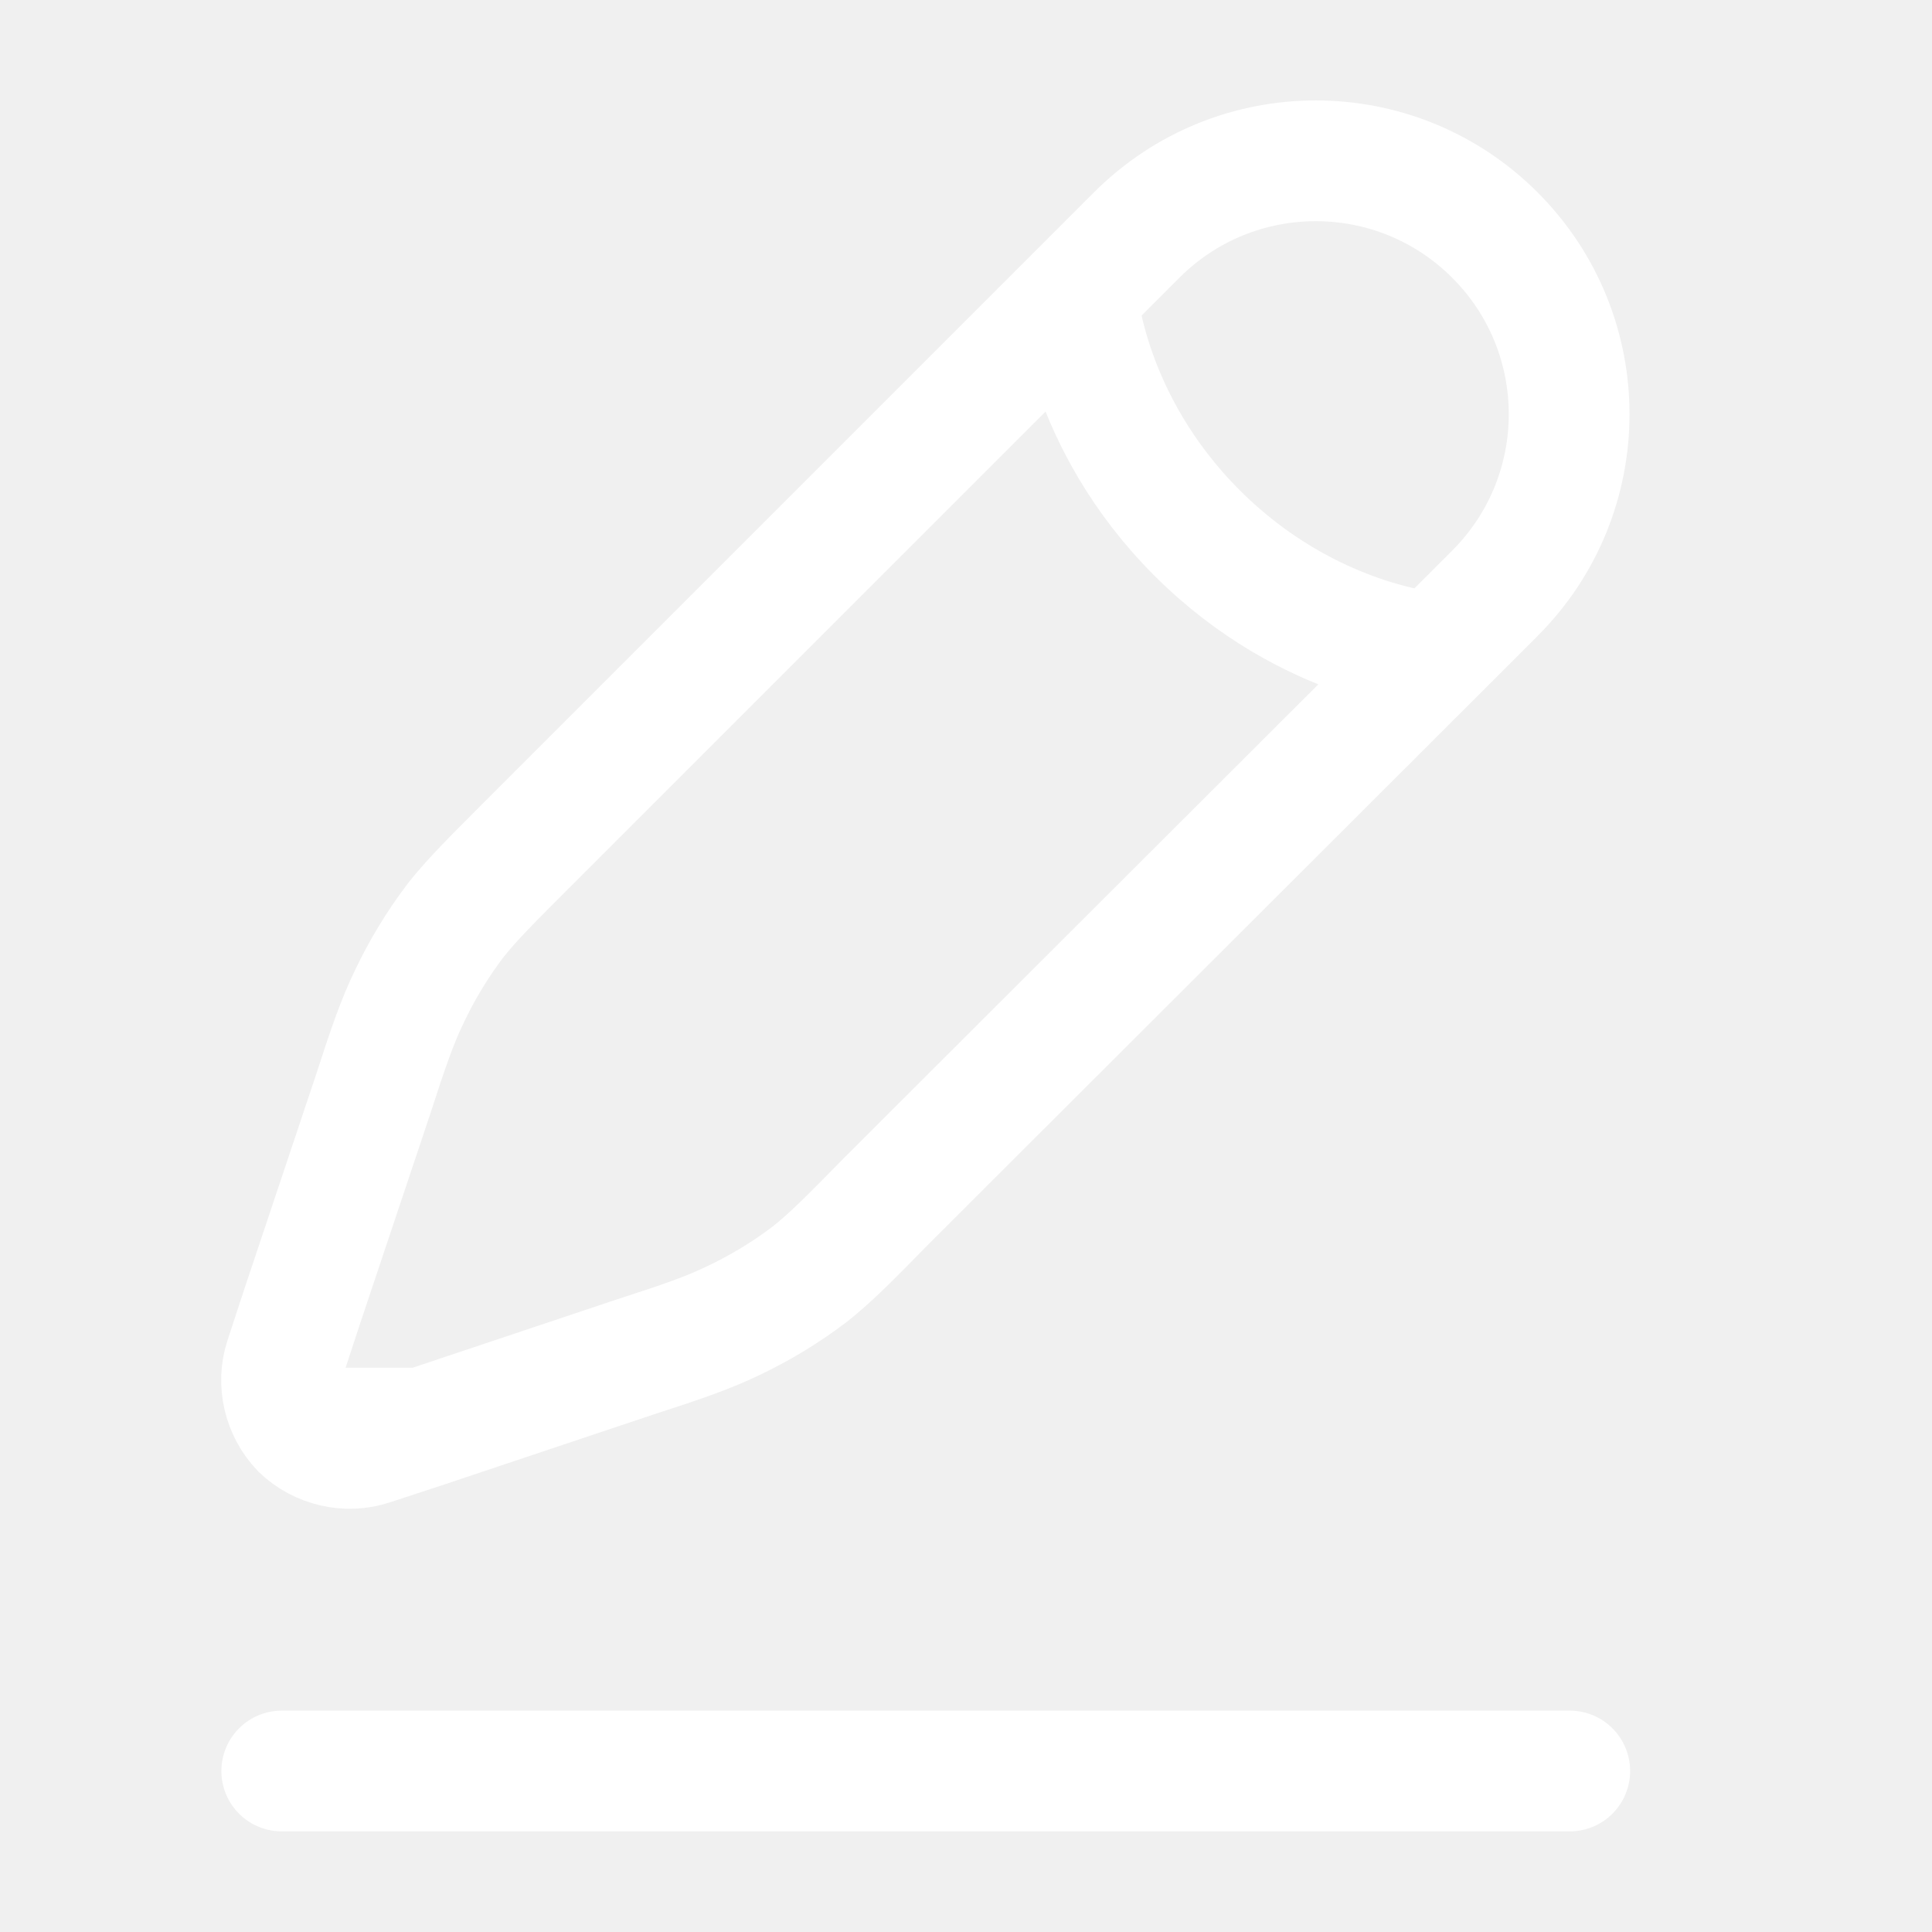
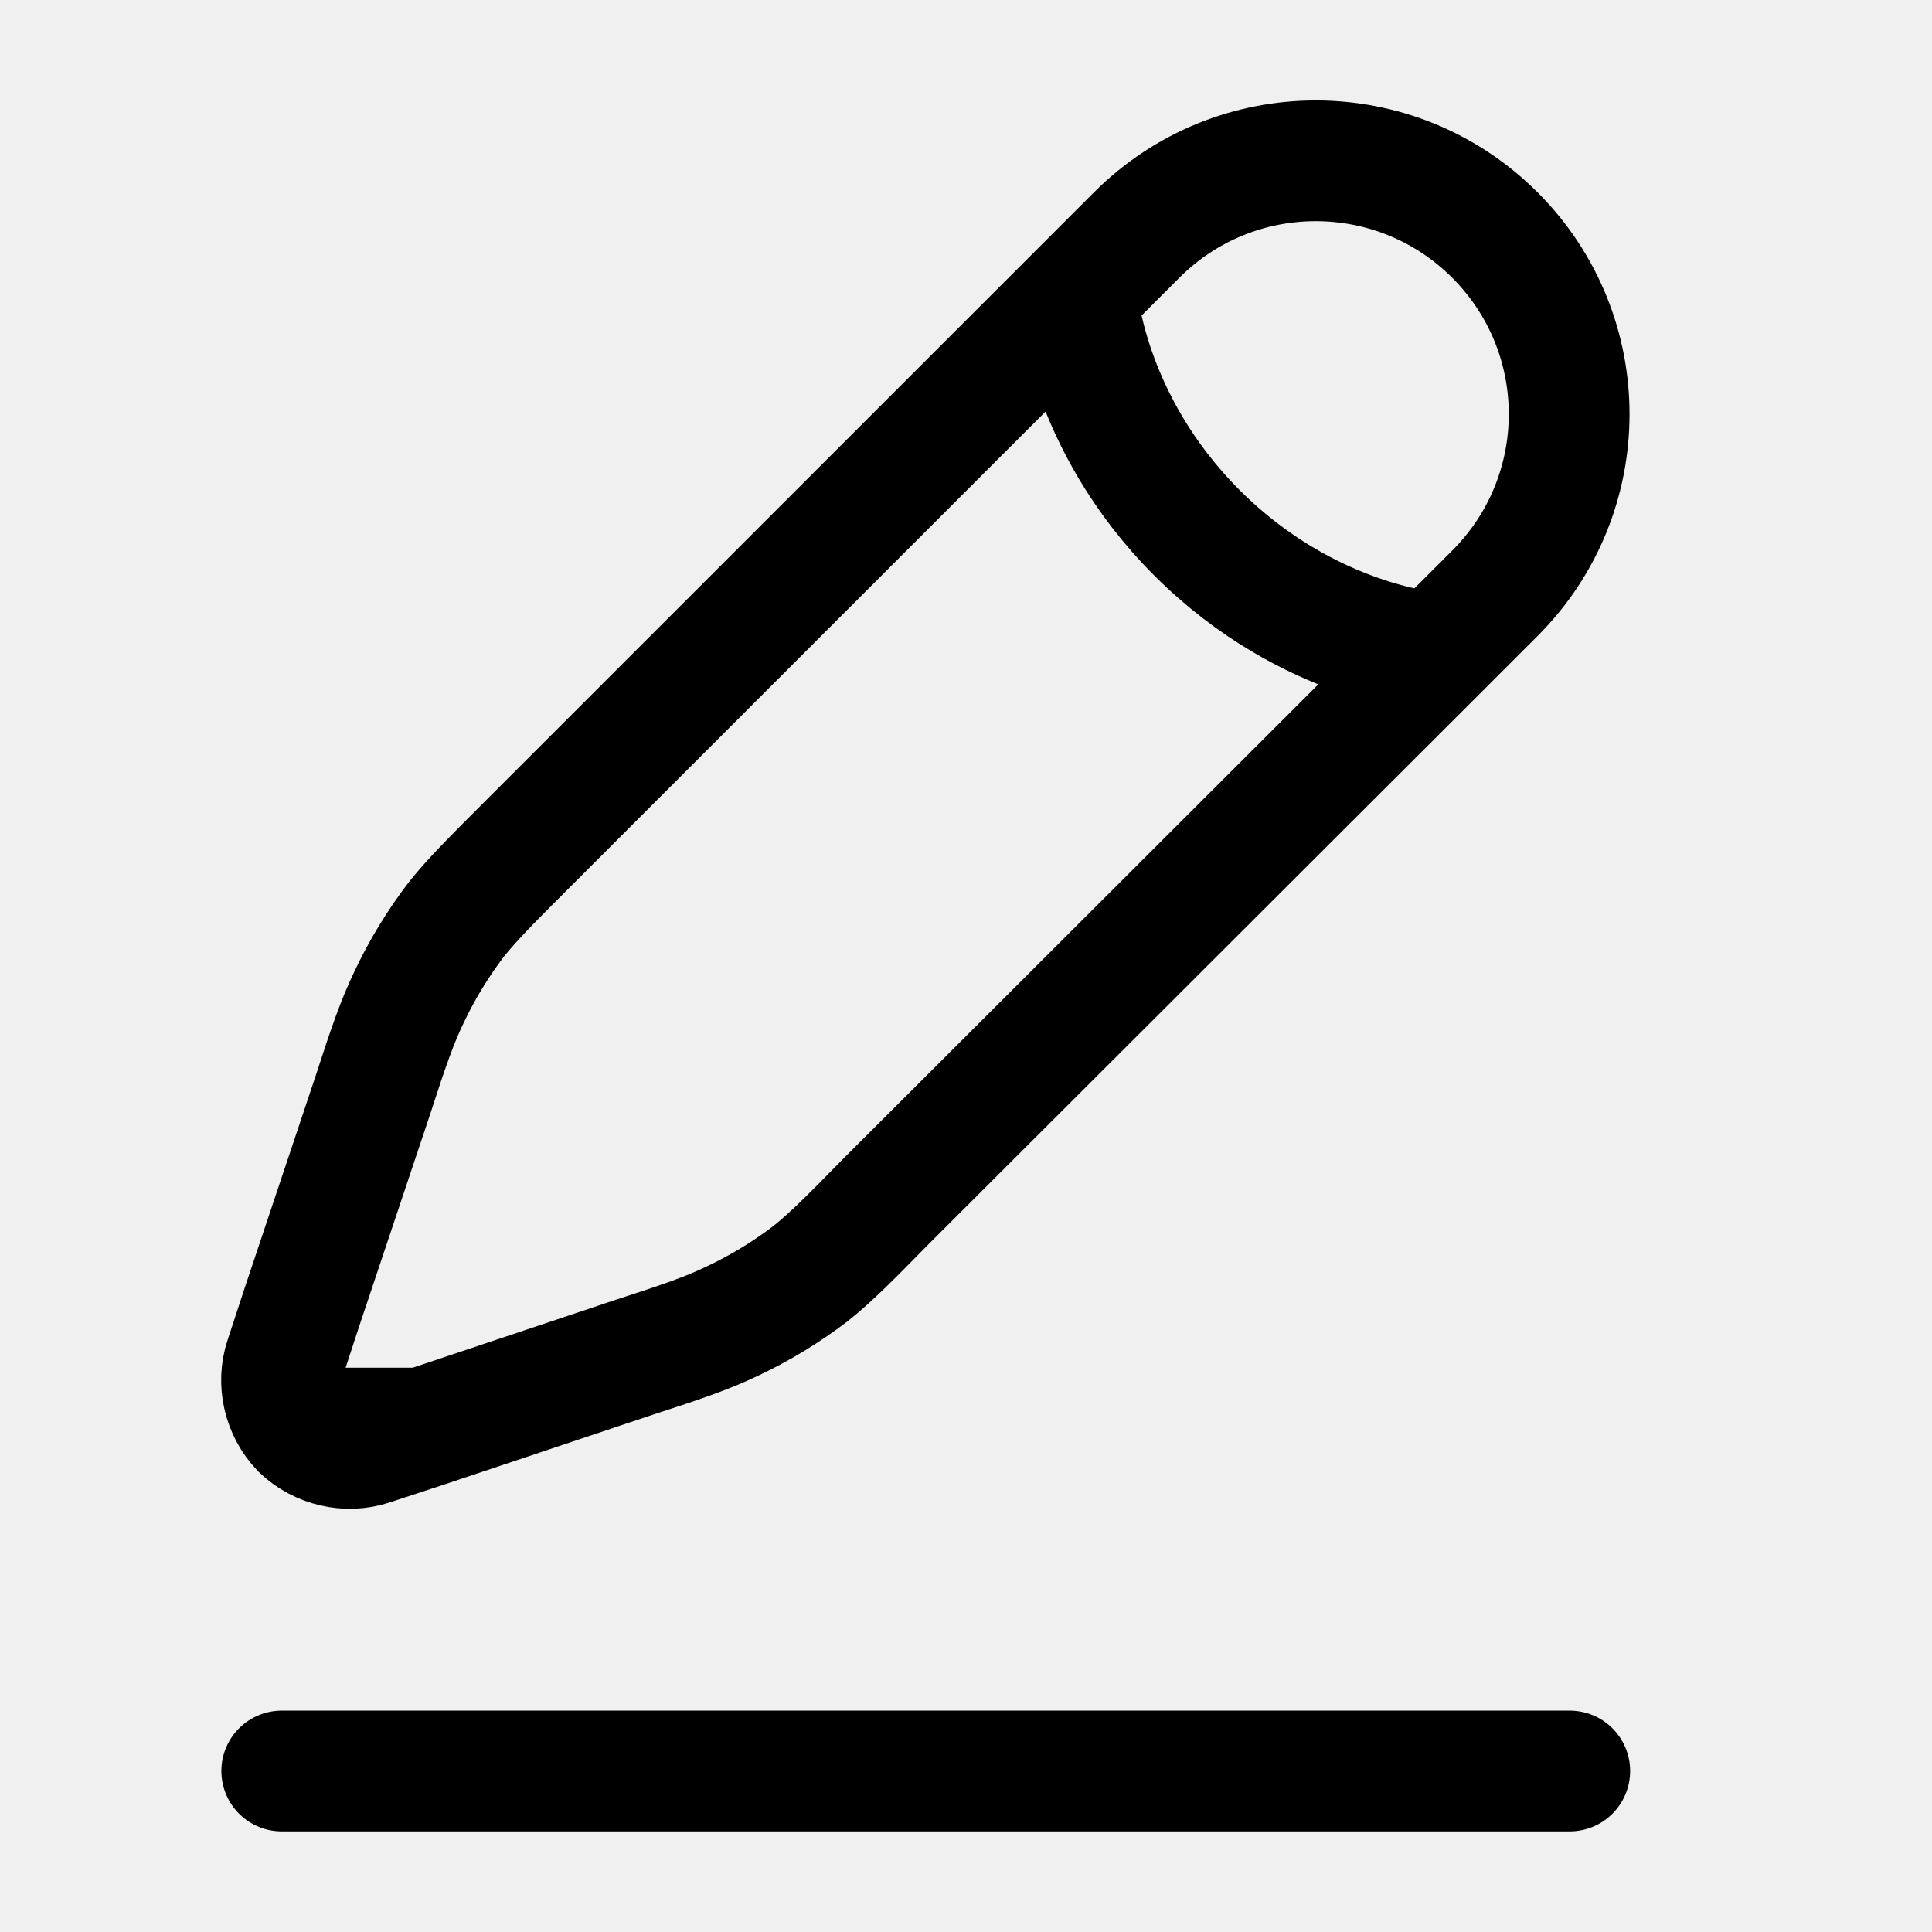
<svg xmlns="http://www.w3.org/2000/svg" width="24" height="24" viewBox="0 0 24 24" fill="none">
  <defs>
    <clipPath id="clip1798_7701">
      <rect id="Linear / Messages, Coversation / Pen 8" width="24" height="24" transform="translate(-0.5 0)" fill="white" fill-opacity="0" />
    </clipPath>
  </defs>
  <g clip-path="url(#clip1798_7701)">
-     <path id="Vector" d="M3.5 22L19.5 22" stroke="#FFFFFF" stroke-opacity="1" stroke-width="1.5" stroke-linecap="round" />
-     <path id="Vector" d="M14.12 2.92C15.35 1.69 17.34 1.69 18.57 2.92C19.8 4.15 19.8 6.14 18.57 7.37L17.83 8.11L11.01 14.92C10.55 15.39 10.32 15.62 10.07 15.82C9.77 16.05 9.44 16.25 9.1 16.41C8.81 16.55 8.5 16.66 7.88 16.86L5.25 17.74L4.61 17.95C4.31 18.05 3.97 17.97 3.74 17.75C3.52 17.52 3.44 17.18 3.54 16.88L3.75 16.24L4.63 13.61C4.83 12.99 4.94 12.68 5.08 12.39C5.24 12.05 5.44 11.72 5.67 11.42C5.87 11.17 6.1 10.94 6.57 10.47L13.38 3.66L14.12 2.92ZM13.38 3.66C13.38 3.66 13.48 5.23 14.87 6.62C16.26 8.01 17.83 8.11 17.83 8.11M5.25 17.74L3.75 17.74" stroke="#FFFFFF" stroke-opacity="1" stroke-width="1.5" />
+     <path id="Vector" d="M3.5 22L19.5 22" stroke="currentColor" stroke-opacity="1" stroke-width="1.5" stroke-linecap="round" />
+     <path id="Vector" d="M14.12 2.92C15.35 1.69 17.34 1.69 18.57 2.92C19.8 4.15 19.8 6.14 18.57 7.37L17.83 8.11L11.01 14.92C10.55 15.39 10.32 15.62 10.07 15.82C9.77 16.05 9.44 16.25 9.1 16.41C8.81 16.55 8.5 16.66 7.88 16.86L5.25 17.74L4.61 17.95C4.31 18.05 3.97 17.97 3.74 17.75C3.52 17.52 3.44 17.18 3.54 16.88L3.75 16.24L4.63 13.61C4.83 12.99 4.94 12.68 5.08 12.39C5.24 12.05 5.44 11.72 5.67 11.42C5.87 11.17 6.1 10.94 6.57 10.47L13.38 3.66L14.12 2.92ZM13.38 3.66C13.38 3.66 13.48 5.23 14.87 6.62C16.26 8.01 17.83 8.11 17.83 8.11M5.25 17.74L3.75 17.74" stroke="currentColor" stroke-opacity="1" stroke-width="1.5" />
  </g>
</svg>
